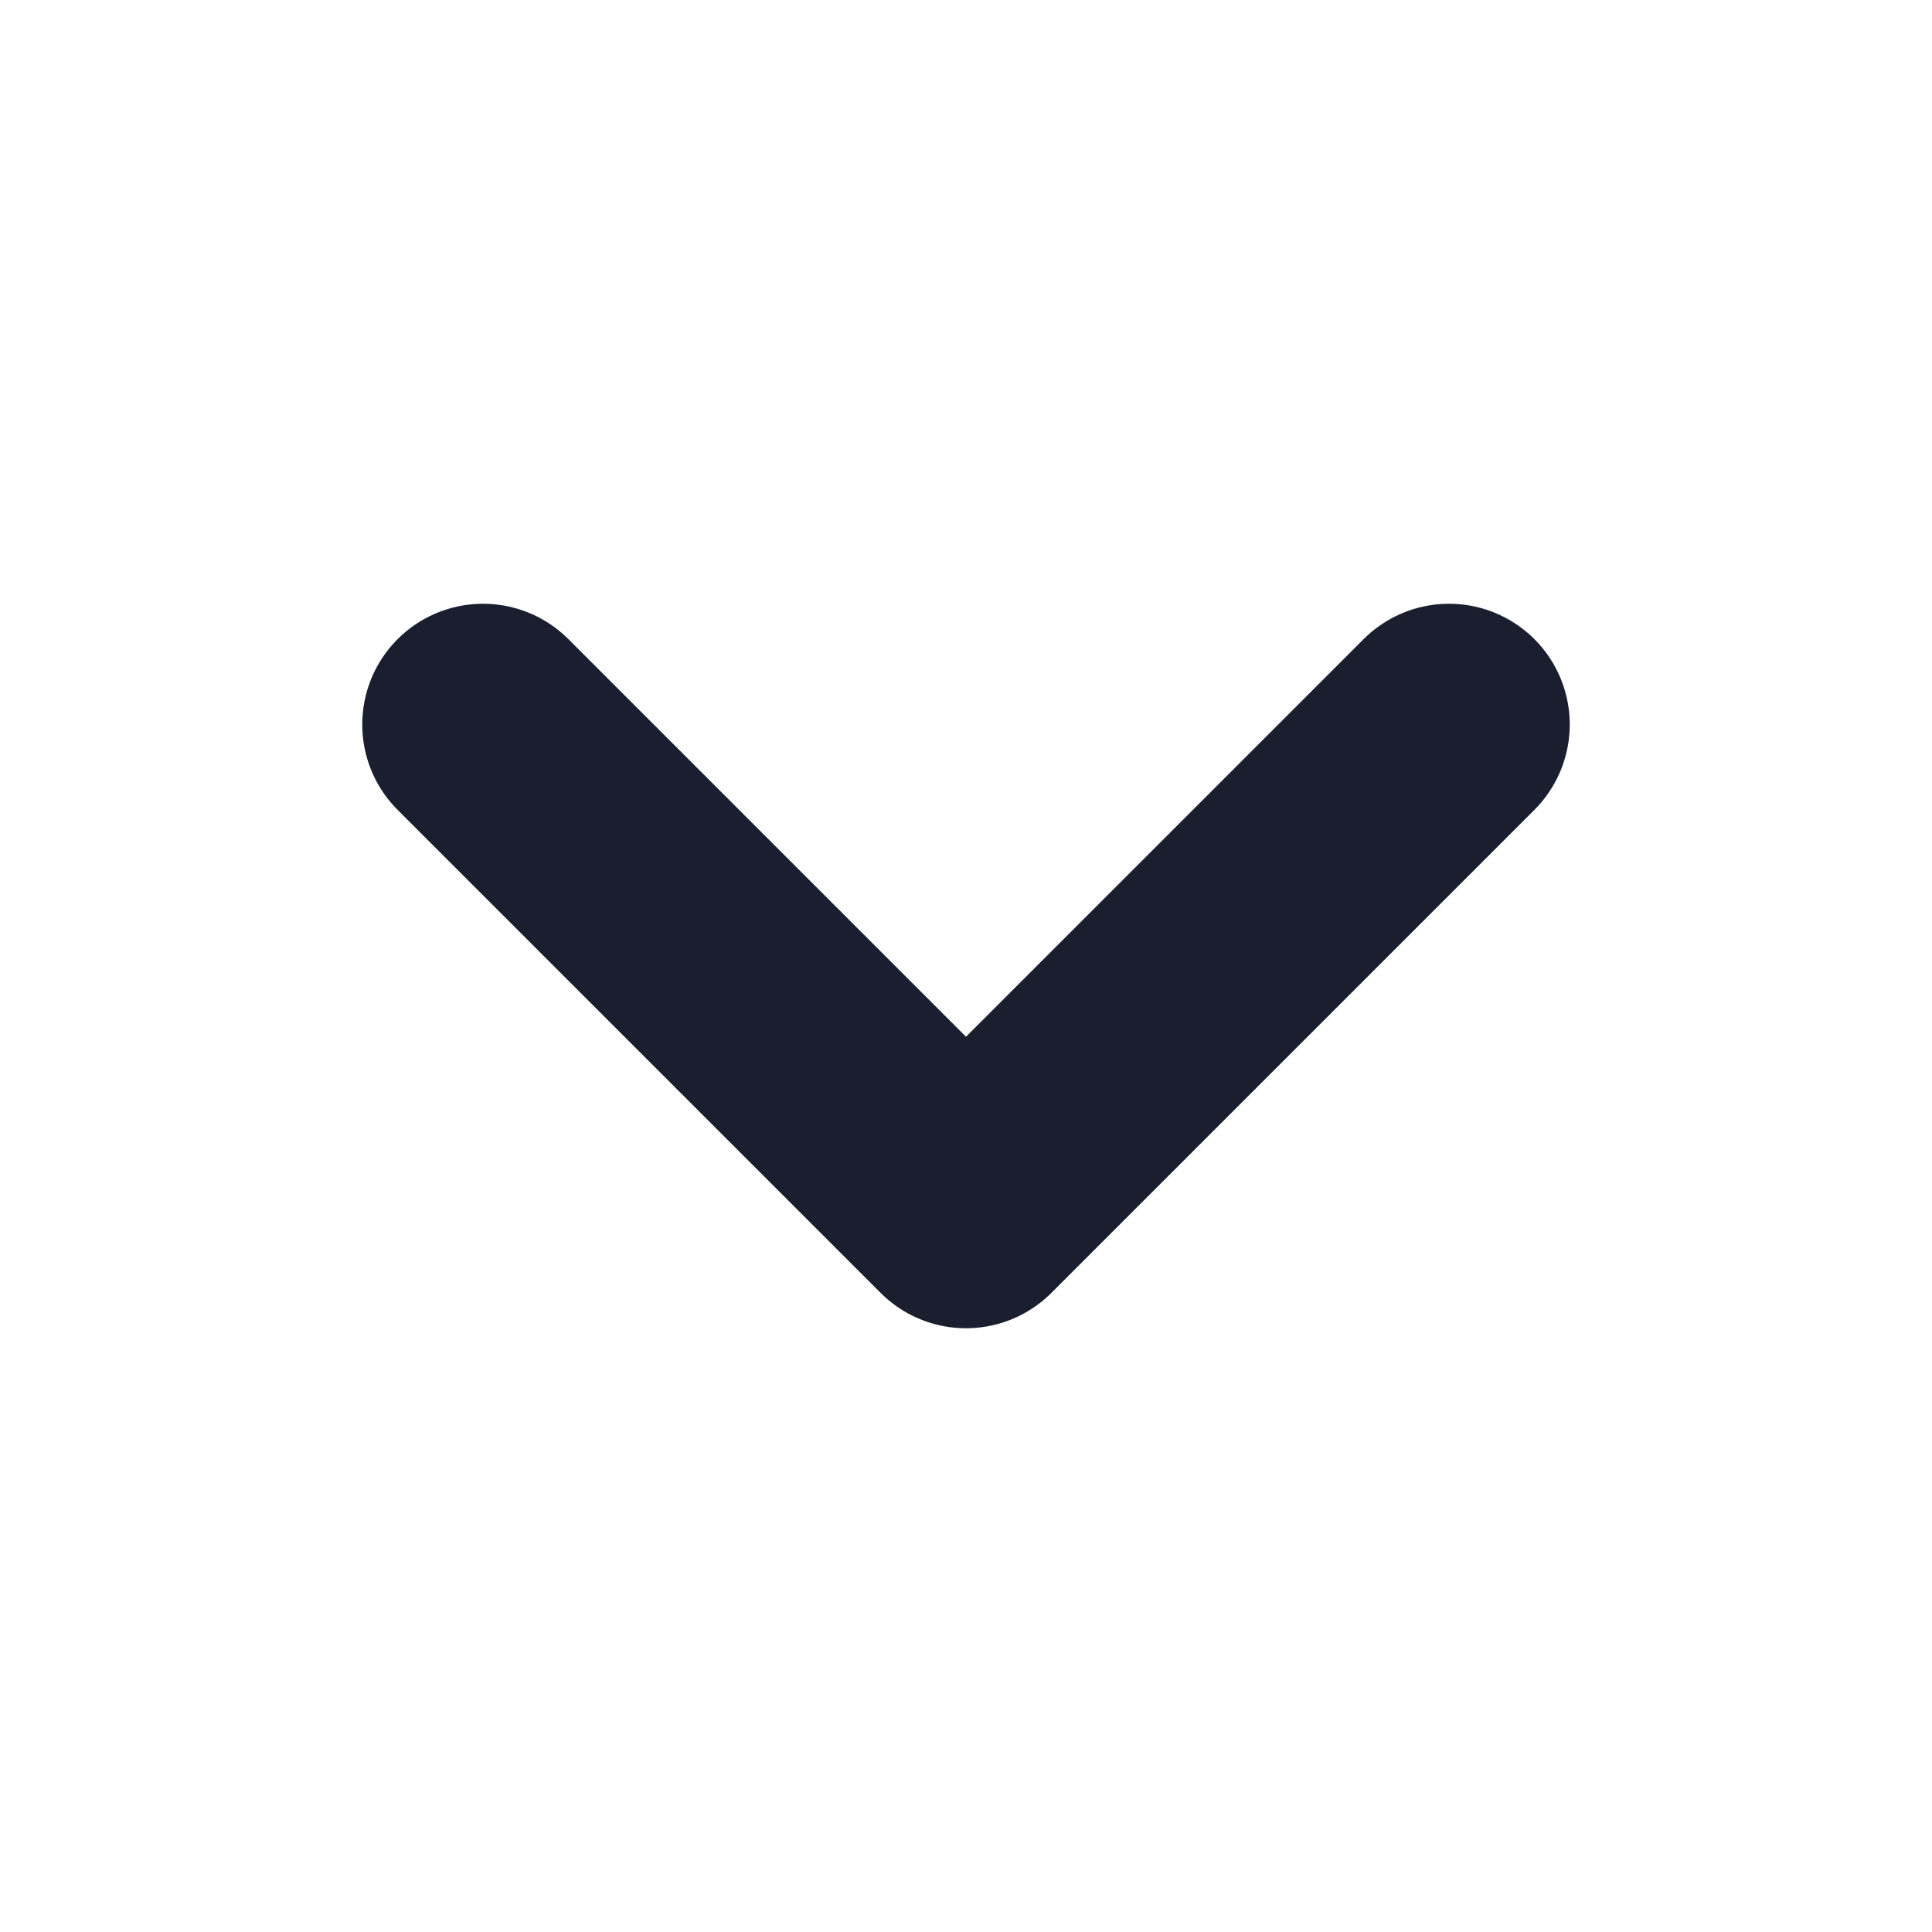
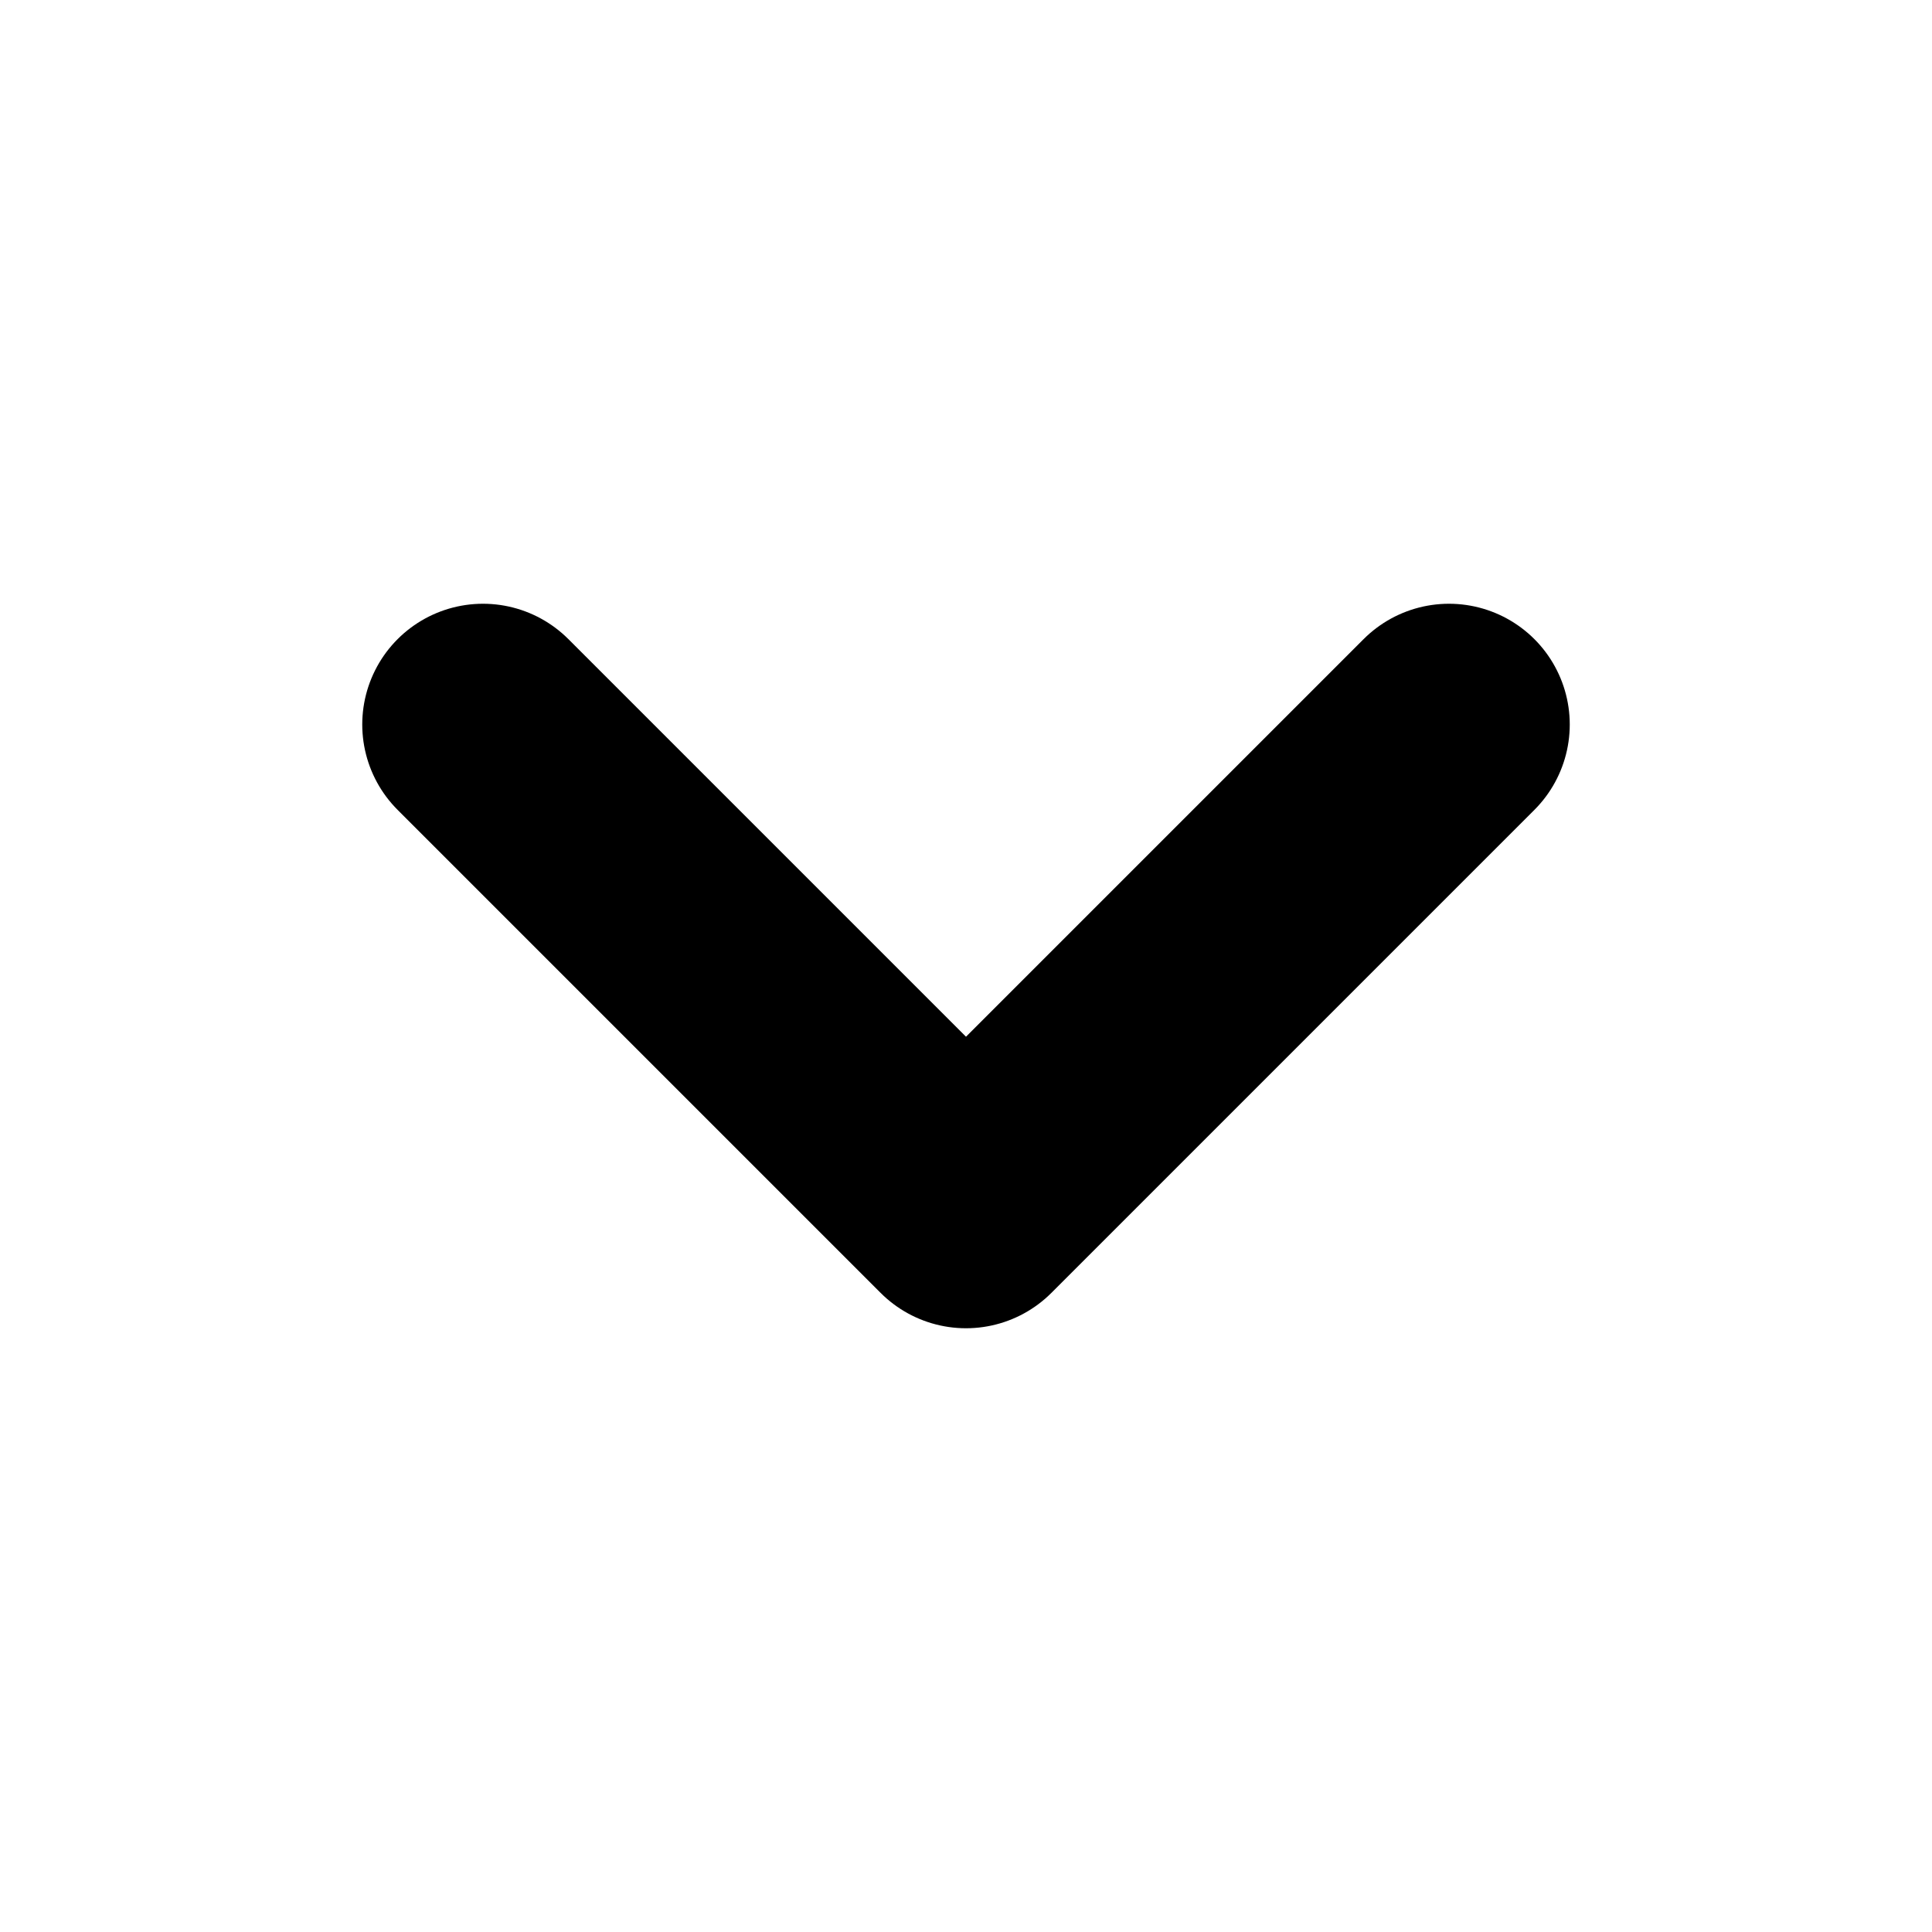
<svg xmlns="http://www.w3.org/2000/svg" width="16" height="16" viewBox="0 0 16 16" fill="none">
-   <path d="M4 6L8 10L12 6" stroke="#1B1E2E" class="icon-dark" stroke-width="2" stroke-linecap="round" stroke-linejoin="round" />
+   <path d="M4 6L8 10L12 6" stroke="currentColor" class="icon-dark" stroke-width="2" stroke-linecap="round" stroke-linejoin="round" />
</svg>
